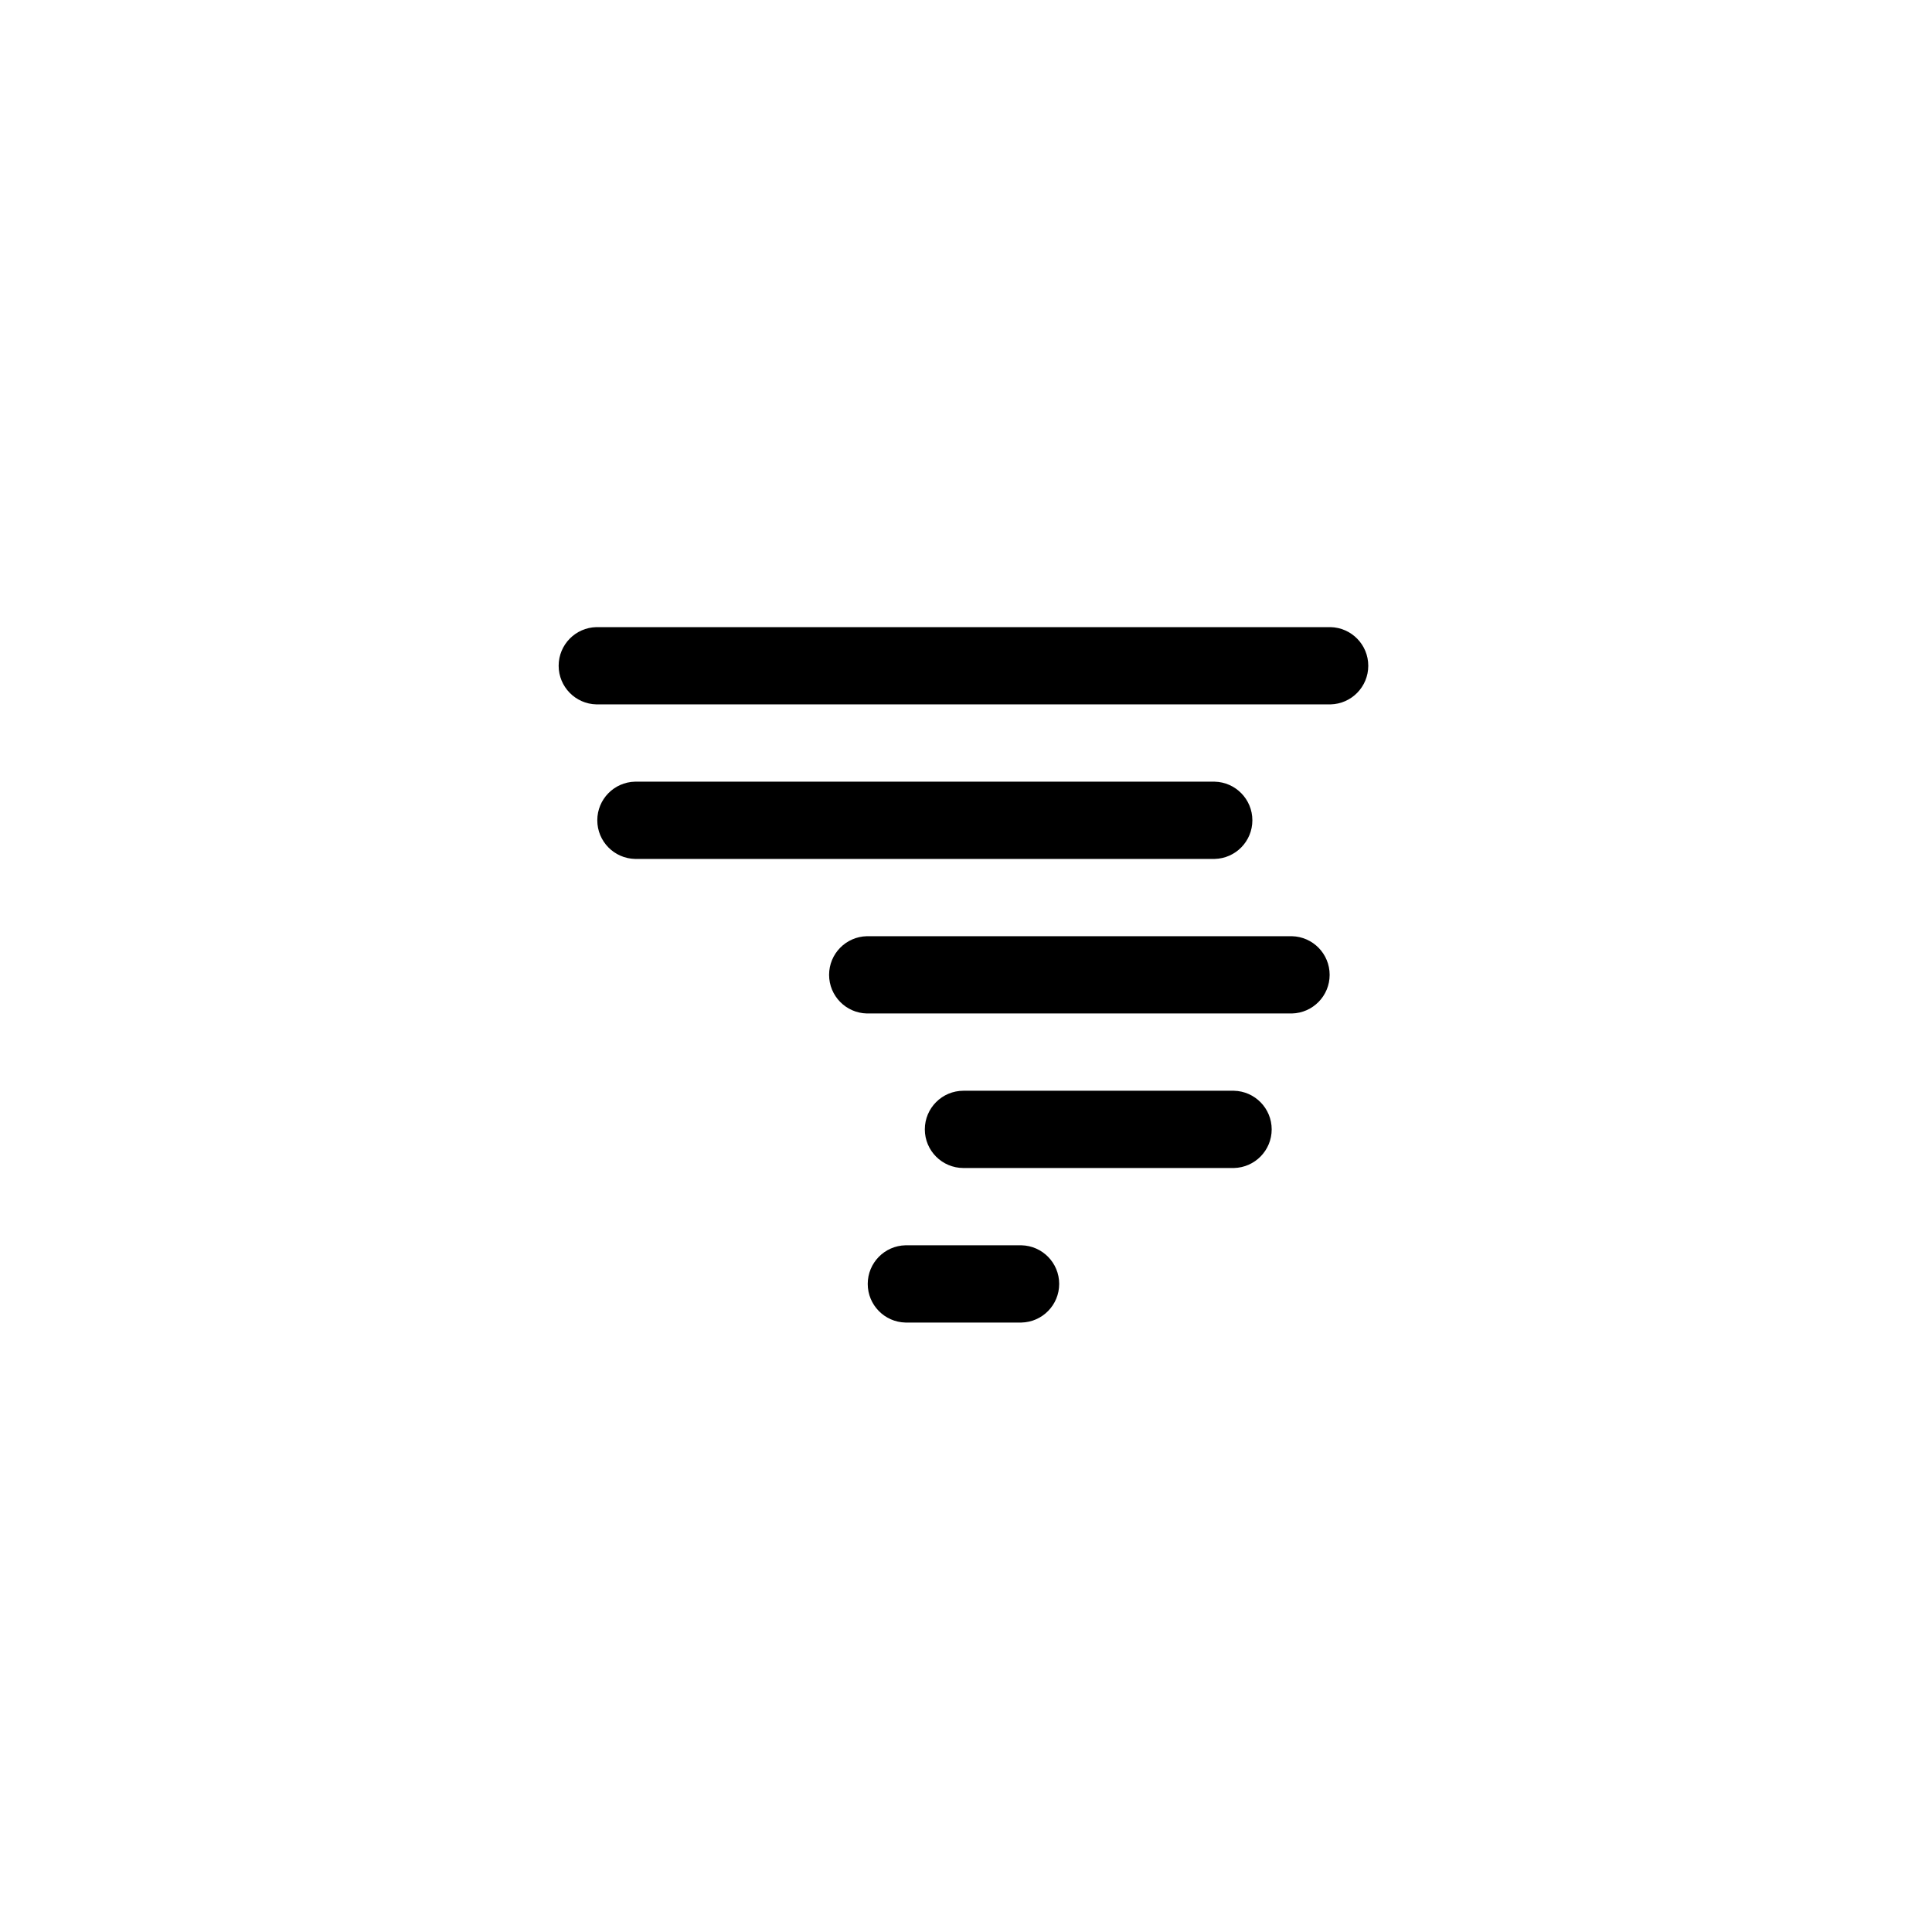
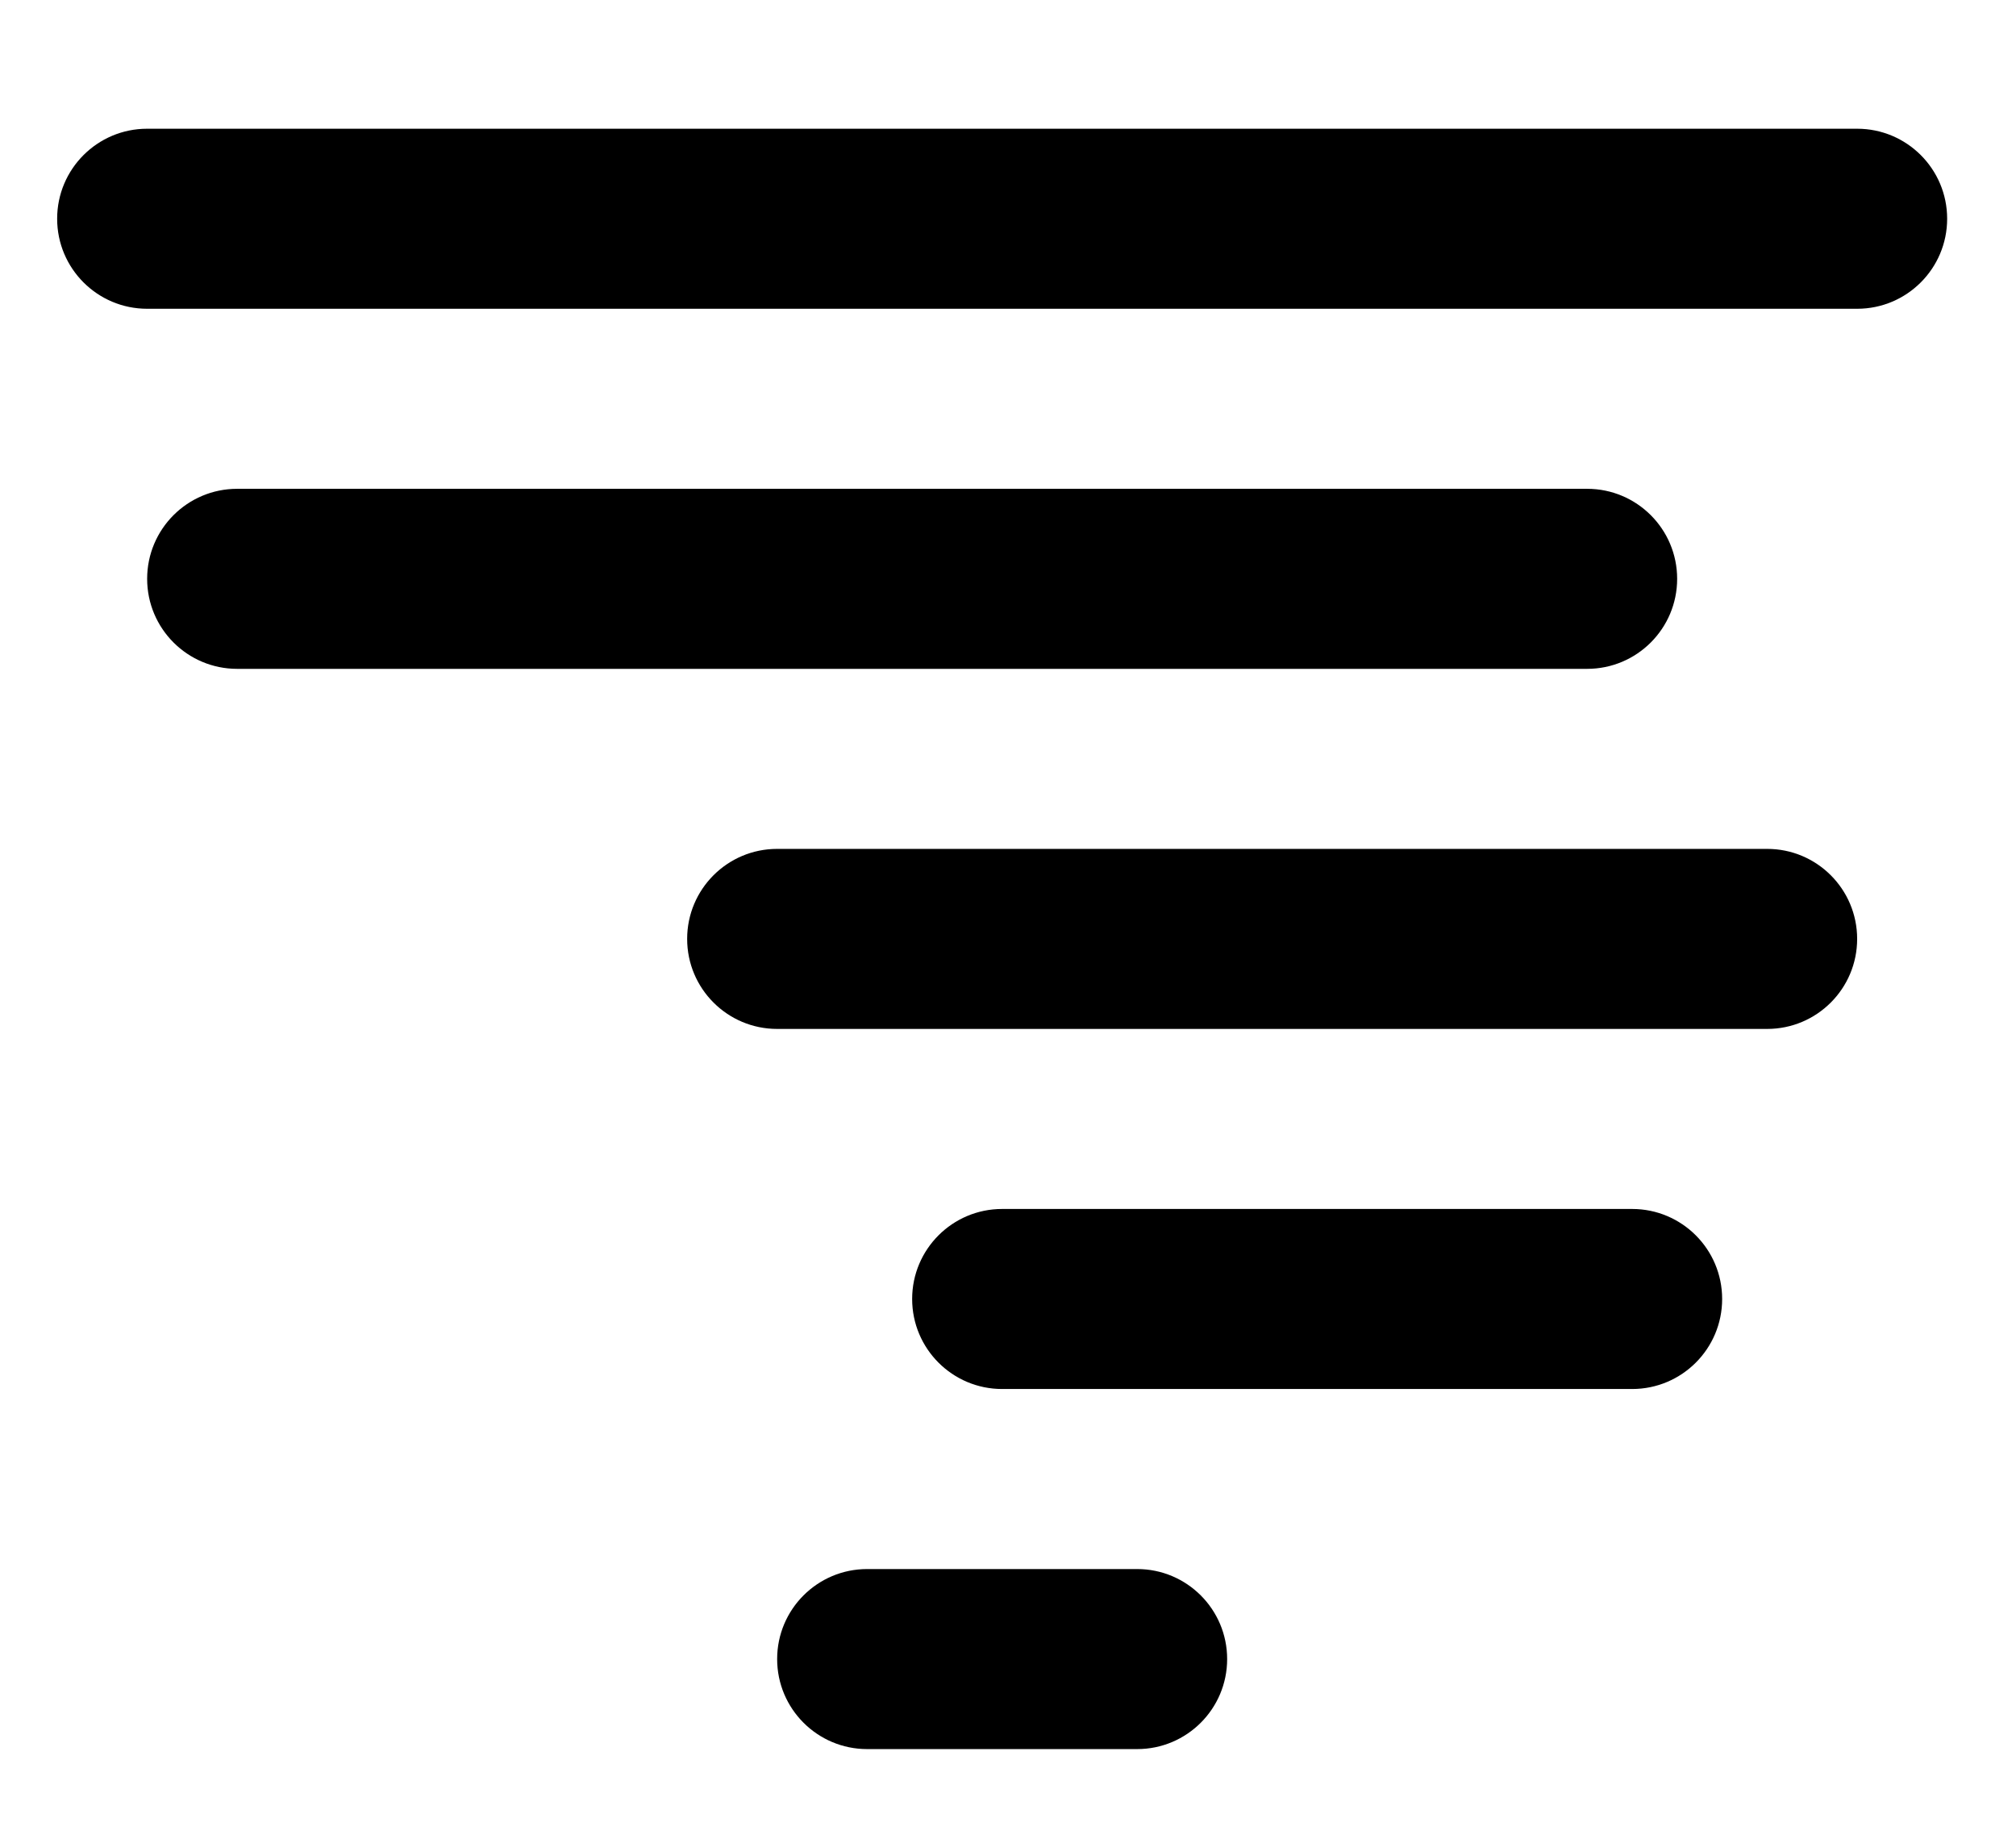
- <svg viewBox="0 0 100 100">
+ <svg data-name="Layer 1" viewBox="0 0 44.8 40.84">
  <defs />
-   <path fill-rule="evenodd" d="M68.866 36.459H30.871a2 2 0 010-3.999h37.995a2 2 0 010 3.999zm-35.995 4h29.996a2 2 0 010 3.999H32.871a2 2 0 010-3.999zm11.998 7.999h21.998a2 2 0 010 3.999H44.869a2 2 0 010-3.999zm2 15.998h5.999a2 2 0 010 3.999h-5.999a2 2 0 010-3.999zm1-6a2 2 0 012-1.999h13.998a2 2 0 010 3.999H49.869a2 2 0 01-2-2z" clip-rule="evenodd" />
+   <path fill-rule="evenodd" d="M41.27 6.86h-38a2 2 0 010-4h38a2 2 0 010 4zm-36 4h30a2 2 0 010 4h-30a2 2 0 010-4zm12 8h22a2 2 0 010 4h-22a2 2 0 110-4zm2 16h6a2 2 0 010 4h-6a2 2 0 110-4zm1-6a2 2 0 012-2h14a2 2 0 010 4h-14a2 2 0 01-2-2z" />
</svg>
